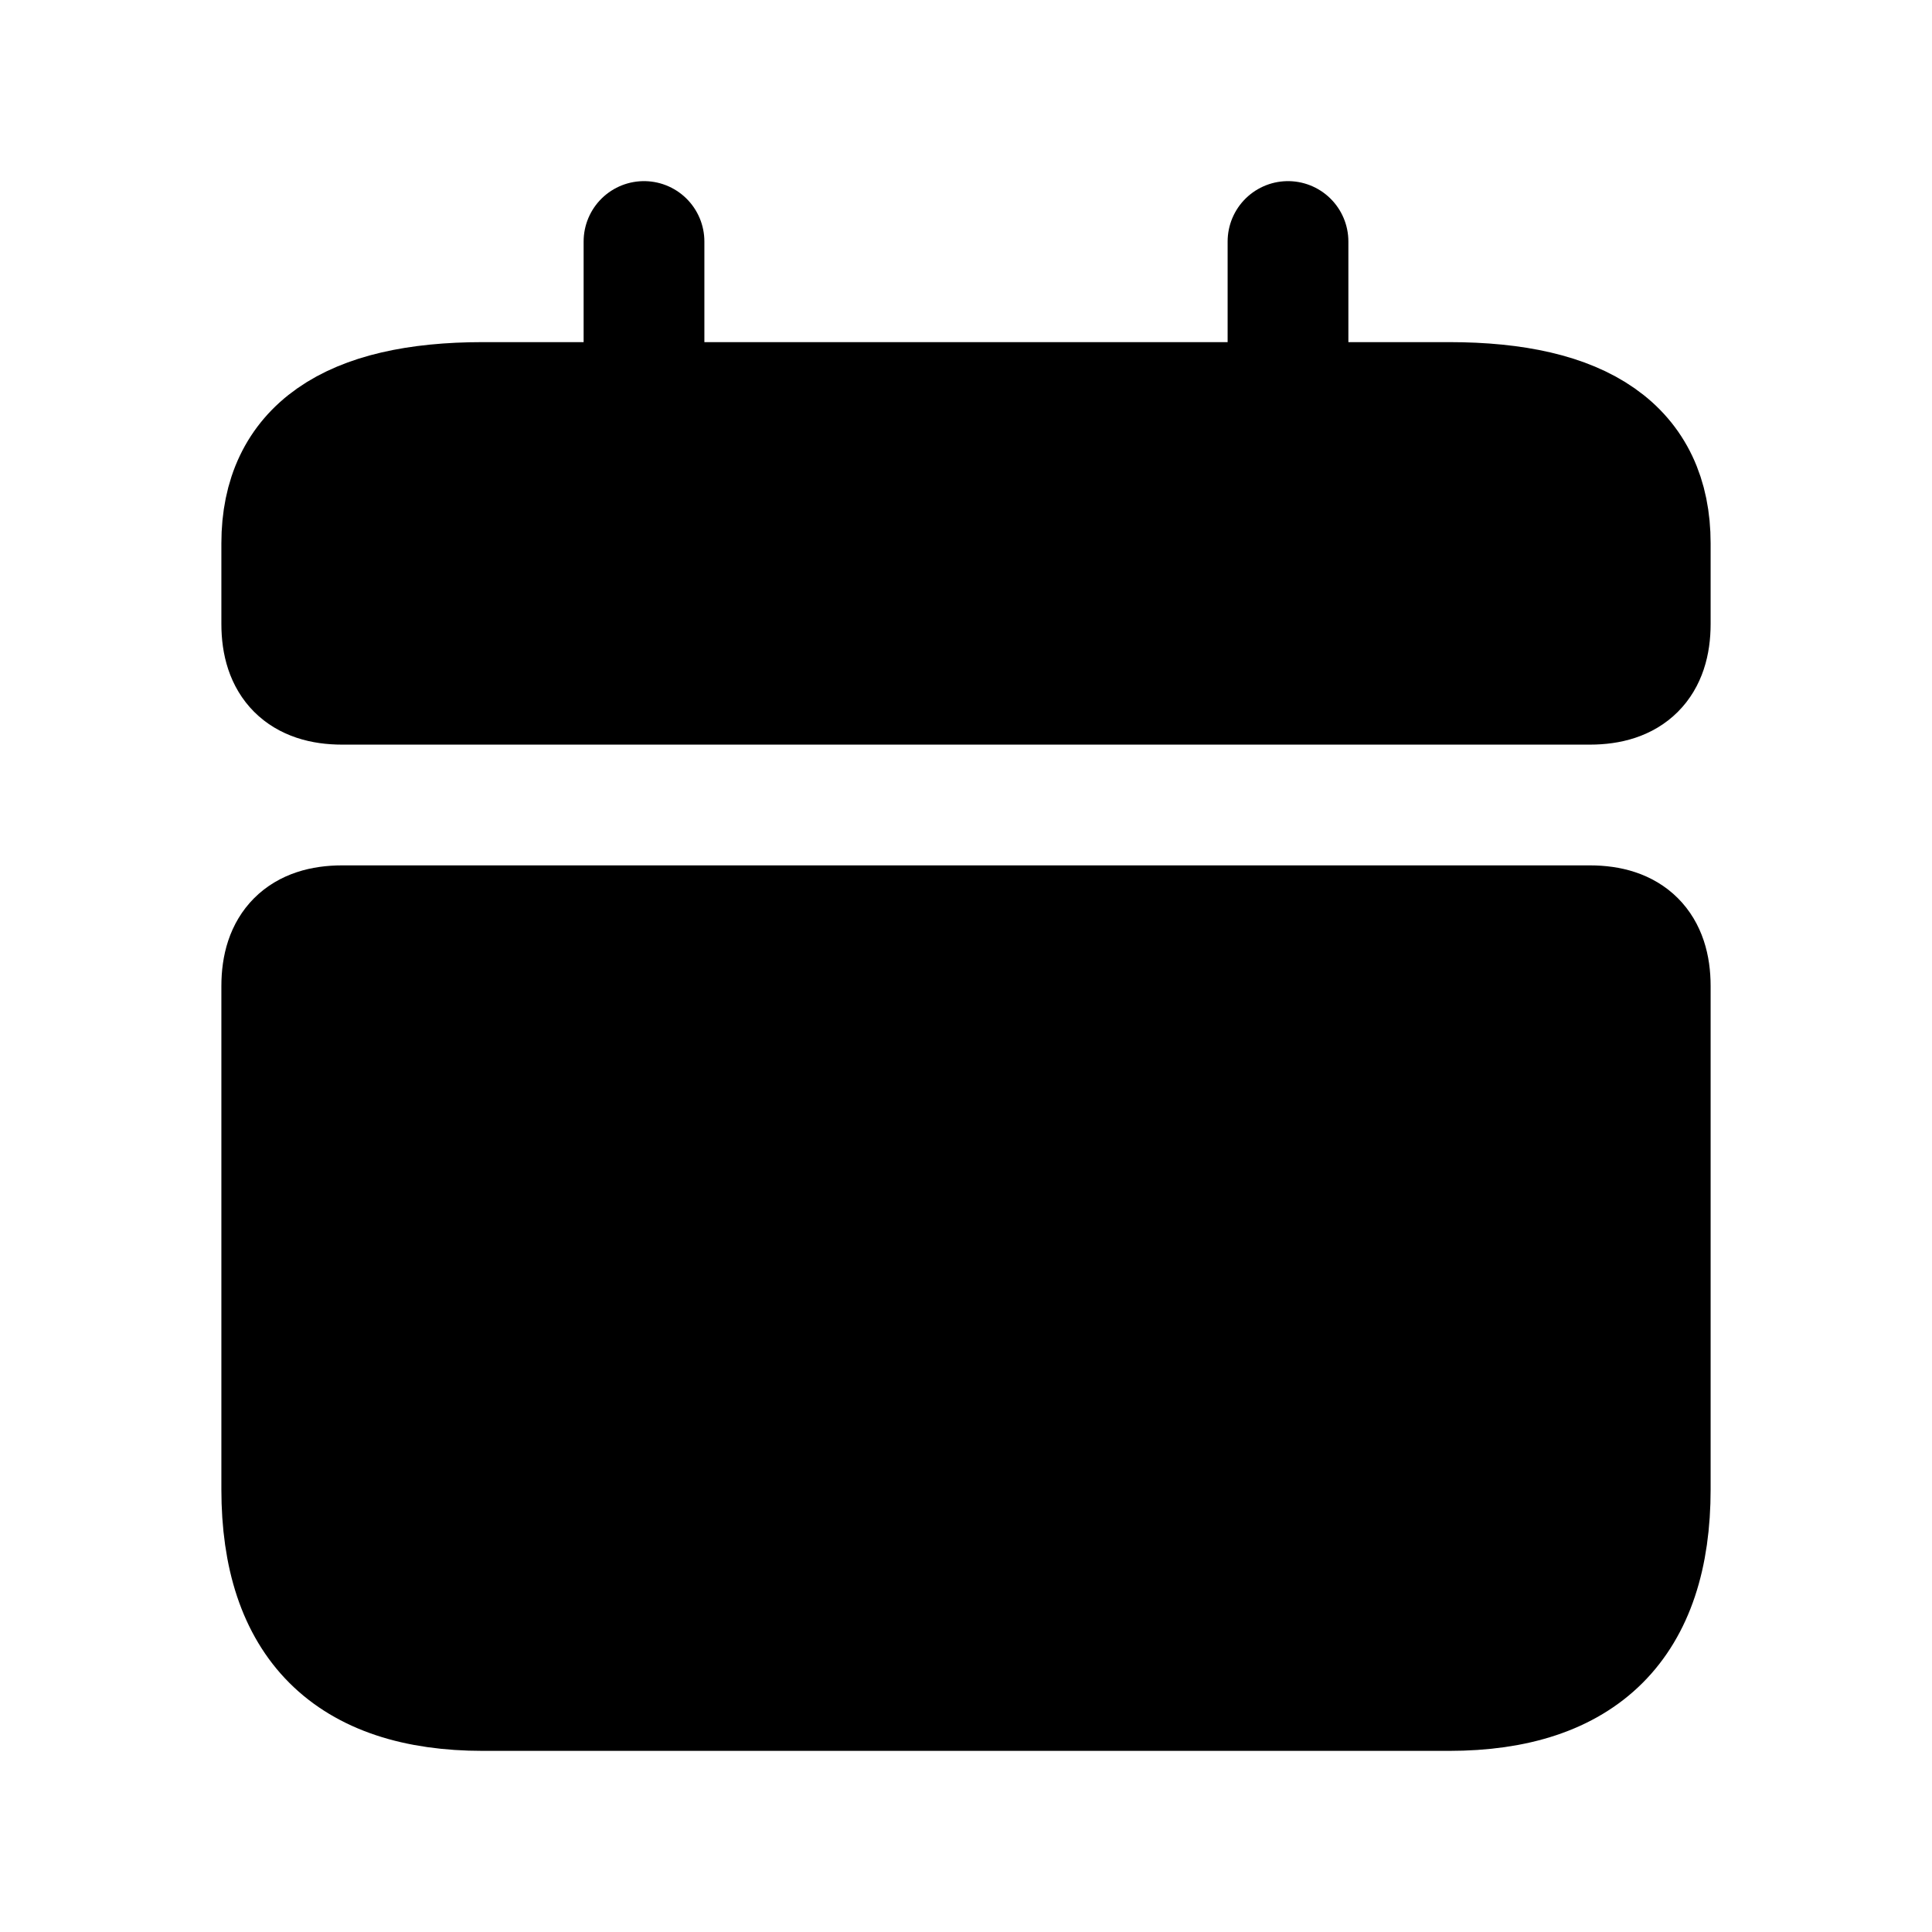
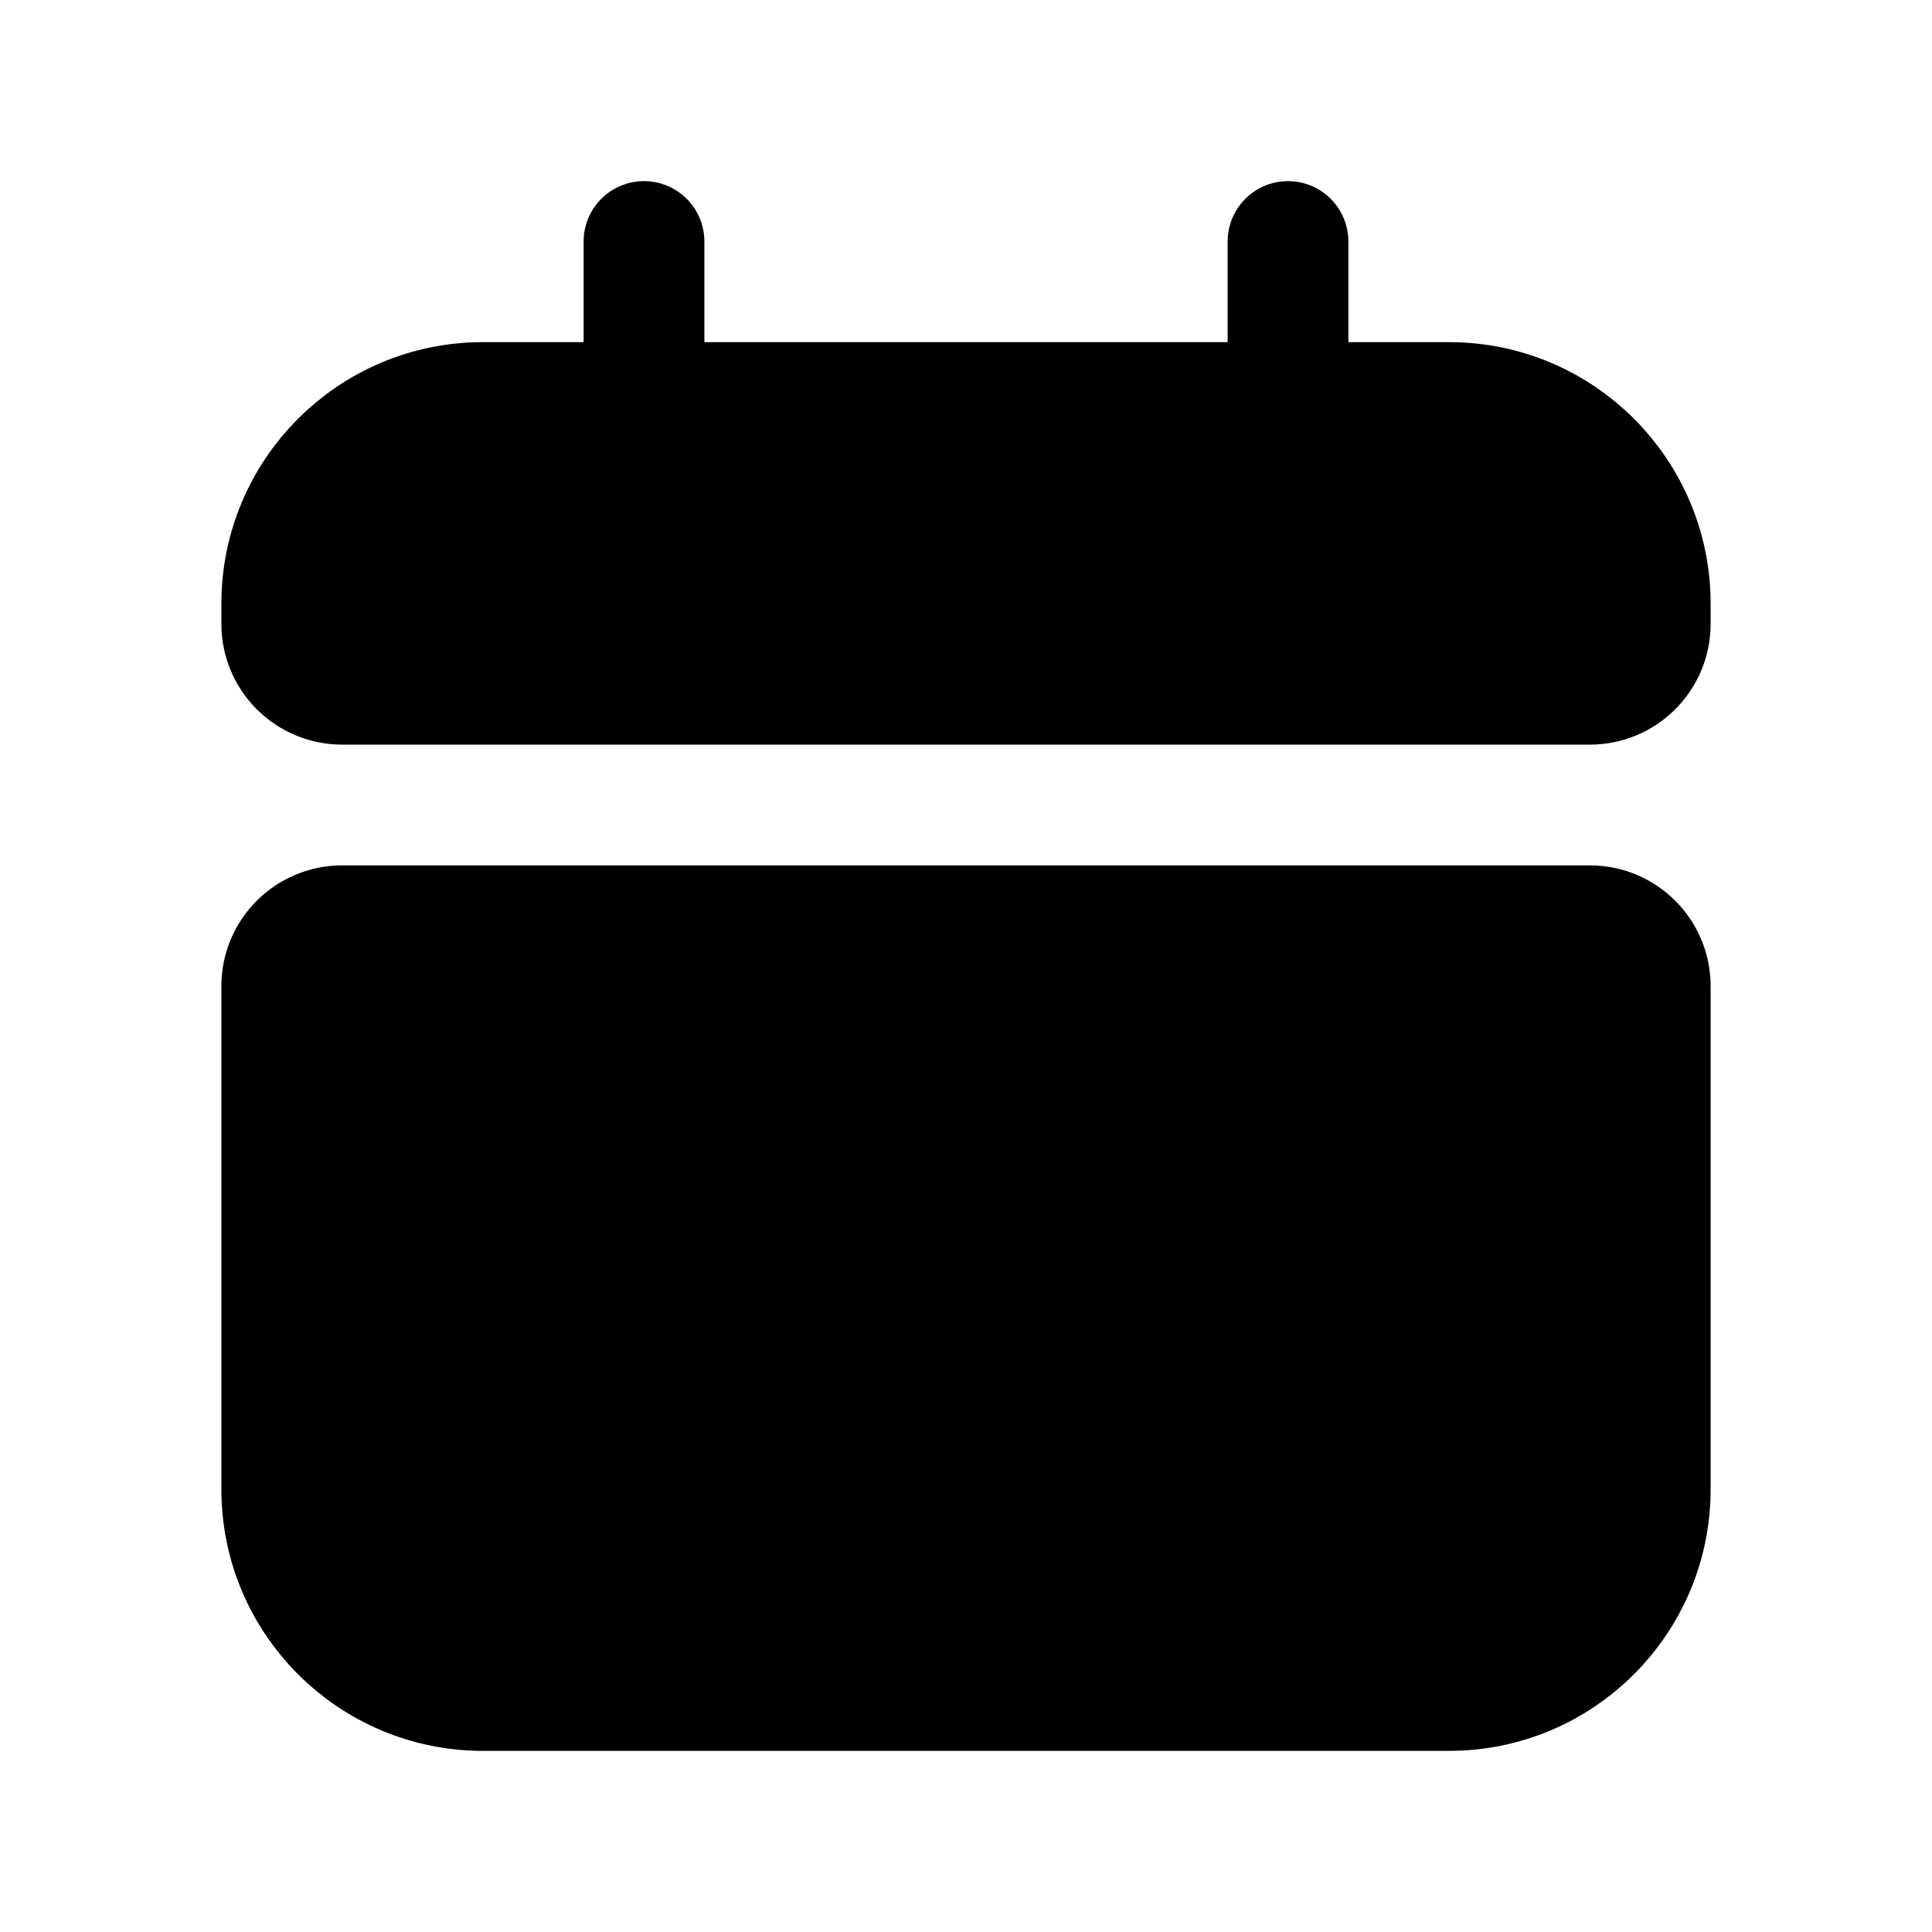
<svg xmlns="http://www.w3.org/2000/svg" width="24" height="24" viewBox="0 0 24 24" fill="currentColor" stroke="currentColor" stroke-width="1.5" stroke-linecap="round" stroke-linejoin="round">
-   <path d="M3.5 6.75Q3.5 5 6 5L18 5Q20.5 5 20.5 6.75L20.5 7.75Q20.5 8.5 19.75 8.5L4.25 8.5Q3.5 8.5 3.5 7.75z" />
-   <path d="M3.5 12.25Q3.5 11.5 4.25 11.5L19.75 11.5Q20.5 11.5 20.5 12.25L20.5 18.5Q20.5 21 18 21L6 21Q3.5 21 3.5 18.5z" />
+   <path d="M3.5 7.5A2.5 2.5 0 0 1 6 5L18 5A2.5 2.5 0 0 1 20.5 7.5L20.5 7.75A.75 .75 0 0 1 19.75 8.5L4.25 8.5A.75 .75 0 0 1 3.5 7.75z" />
+   <path d="M3.5 12.25A.75 .75 0 0 1 4.25 11.5L19.75 11.5A.75 .75 0 0 1 20.5 12.25L20.5 18.5A2.5 2.5 0 0 1 18 21L6 21A2.5 2.5 0 0 1 3.5 18.5z" />
  <path d="M8 3V7M16 3V7" fill="none" />
</svg>
